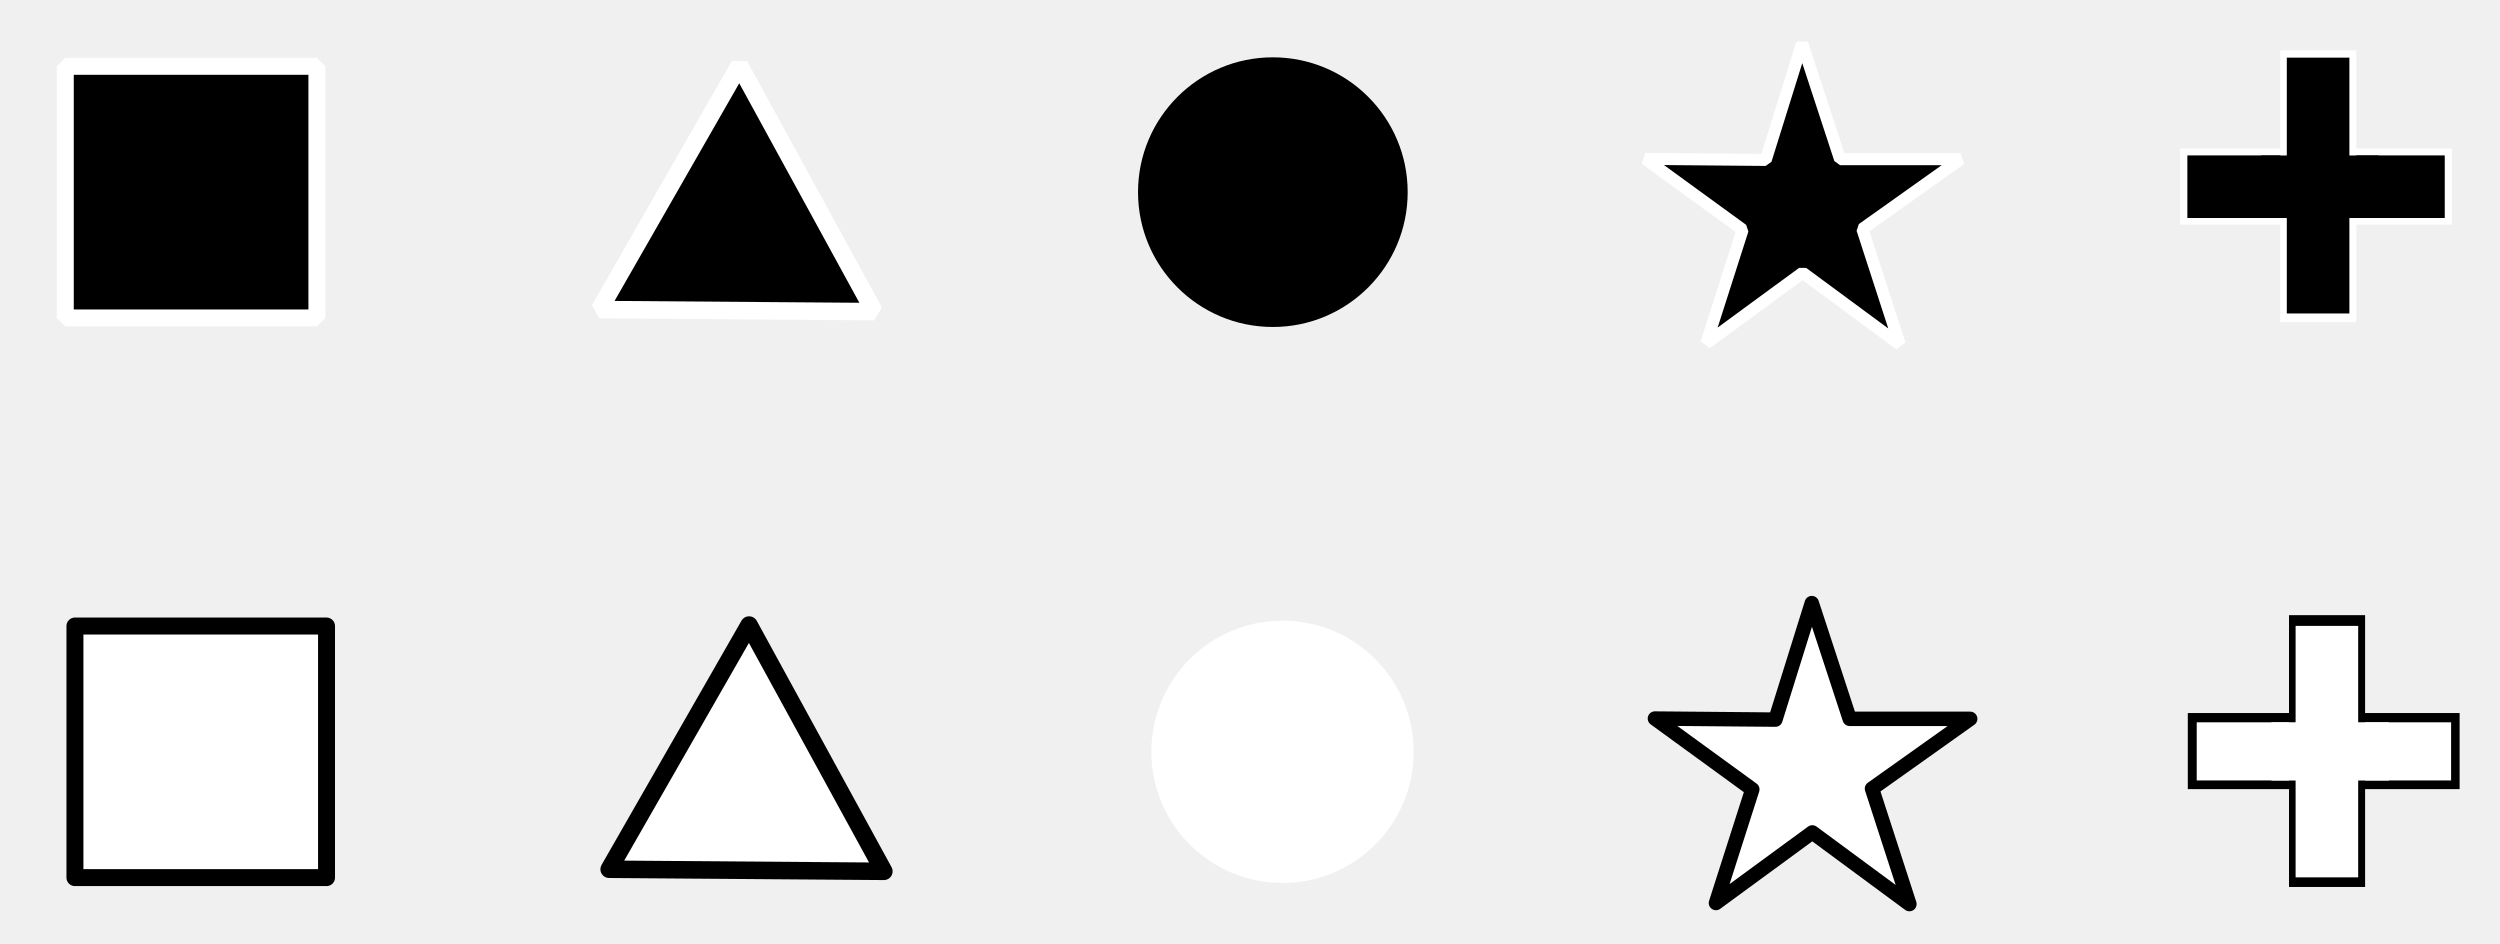
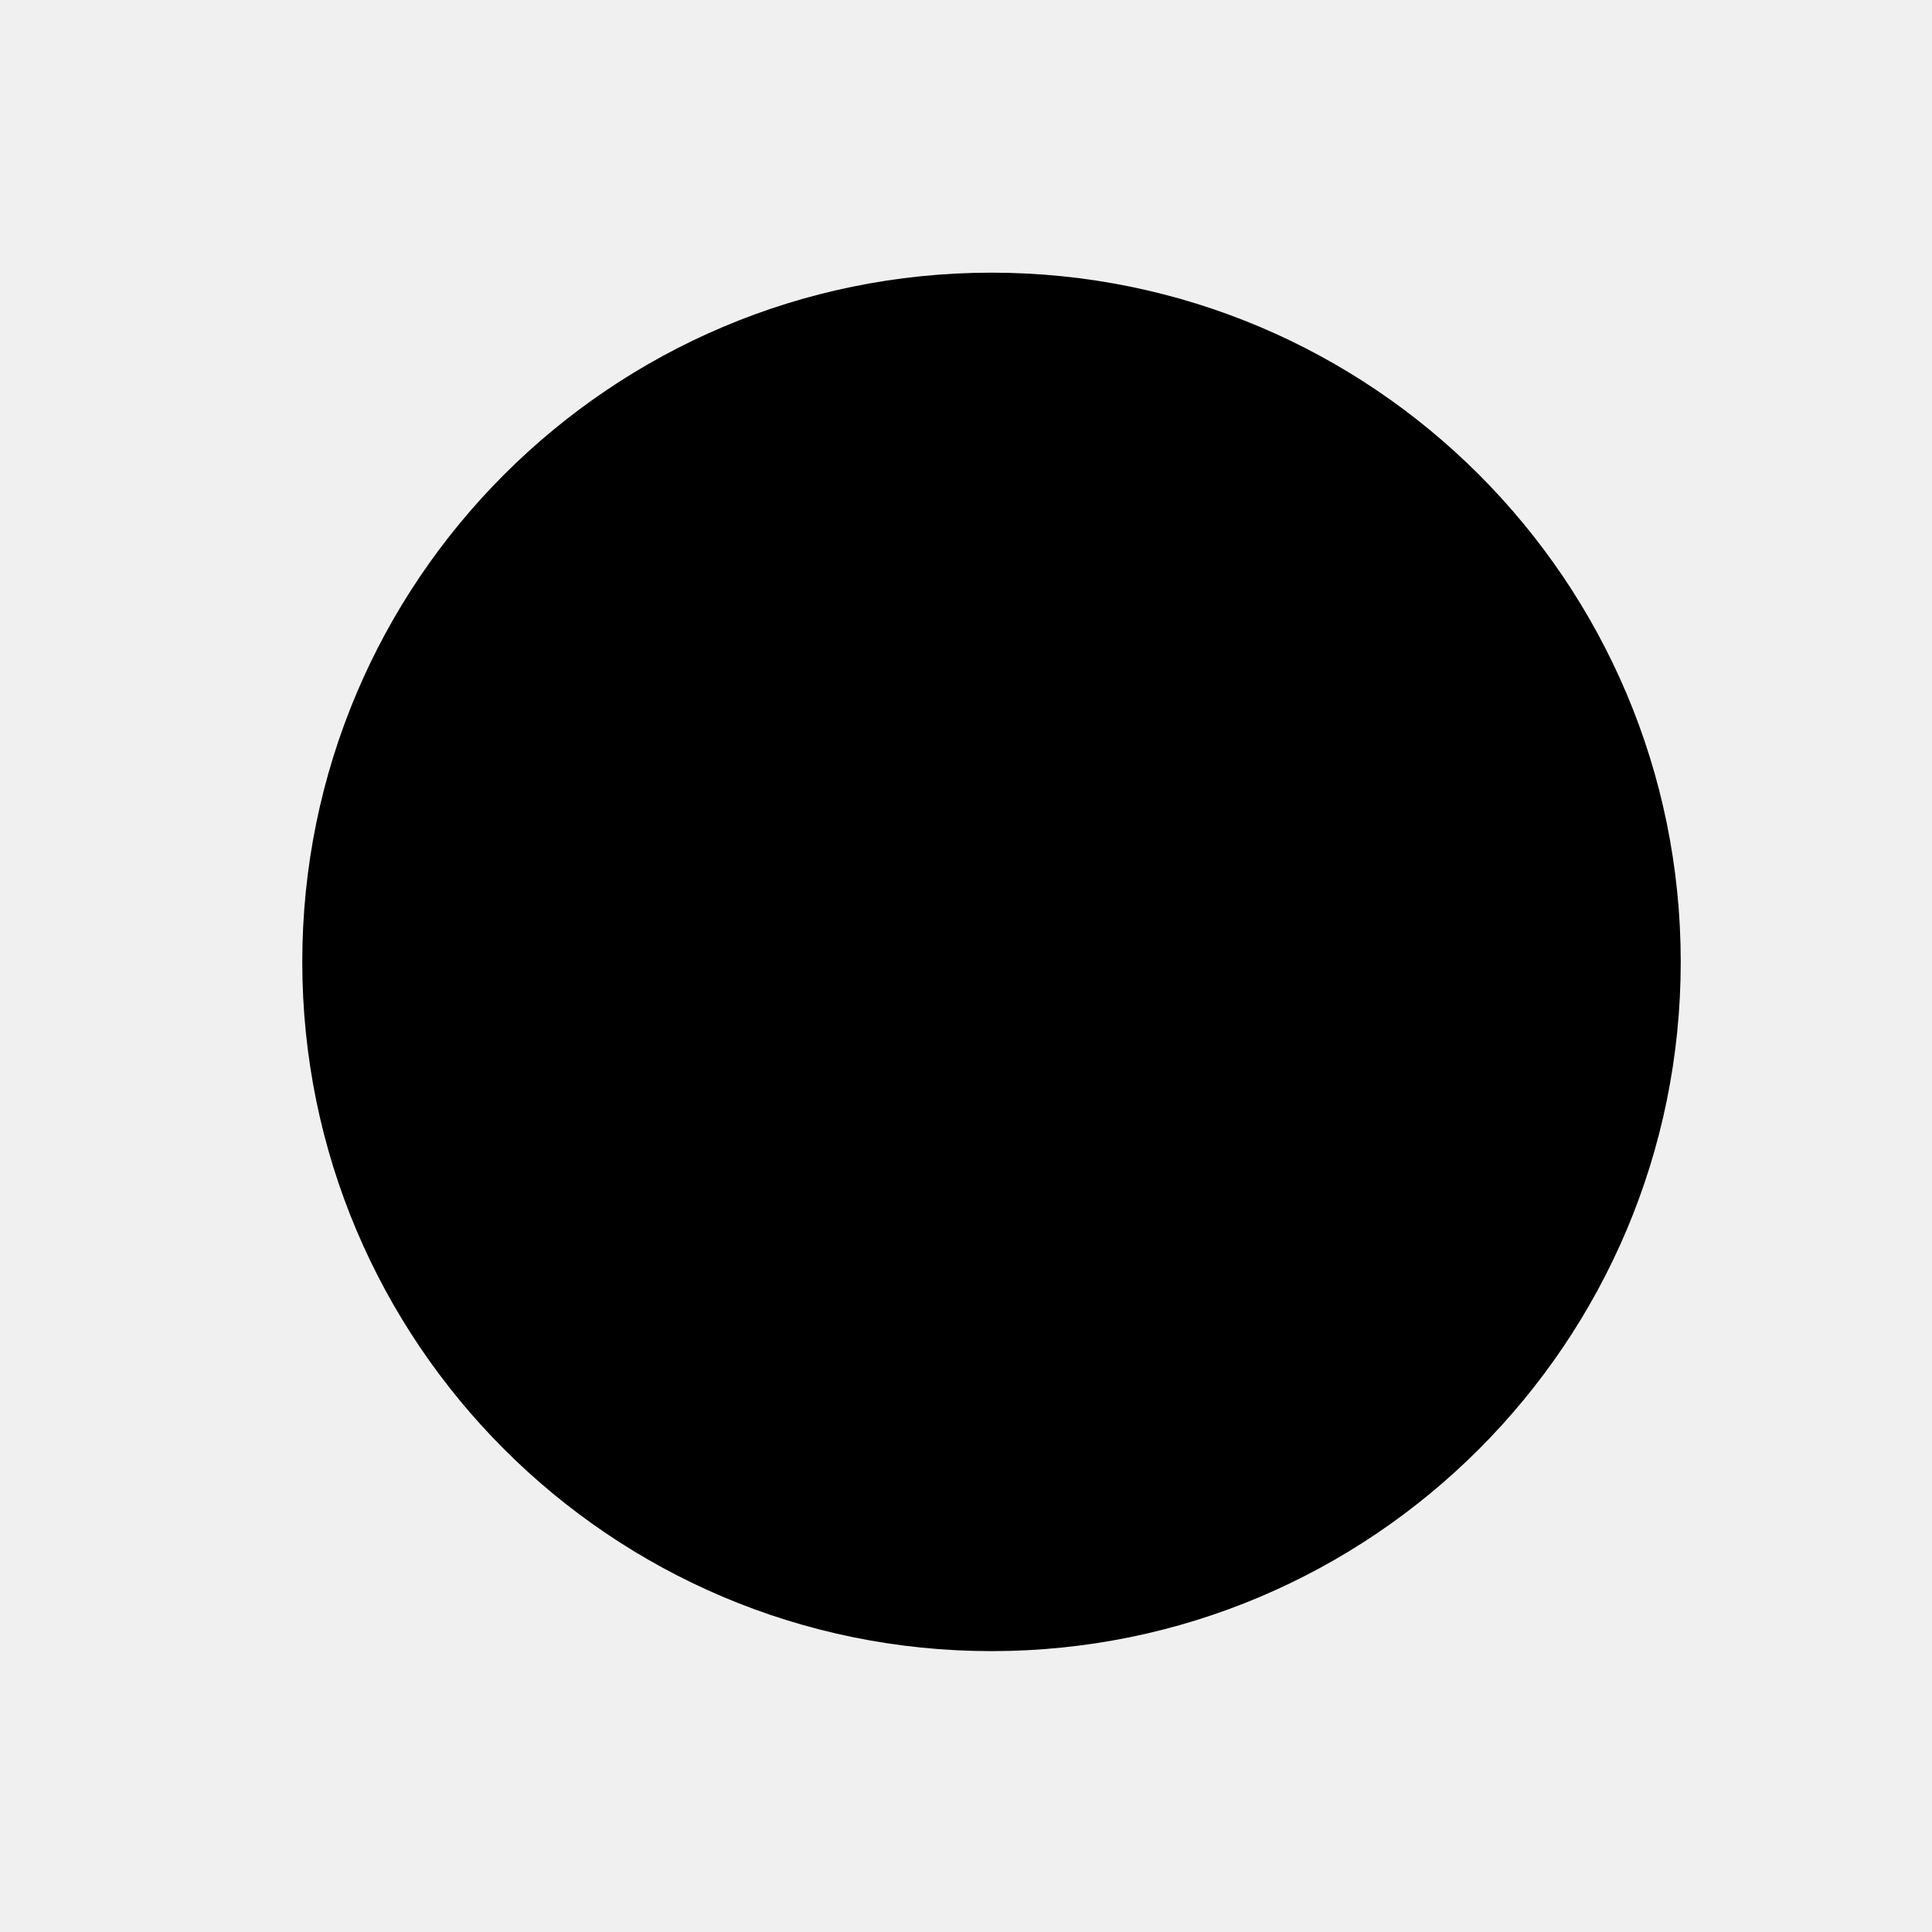
- <svg xmlns="http://www.w3.org/2000/svg" width="103.987mm" height="39.257mm" viewBox="0 0 103.987 39.257" version="1.1" id="svg1" xml:space="preserve">
+ <svg xmlns="http://www.w3.org/2000/svg" width="15.72mm" height="15.72mm" viewBox="0 0 15.72 15.72" version="1.1" id="svg1" xml:space="preserve">
  <defs id="defs1" />
-   <g id="layer1" transform="translate(-44.42195,-40.3595)">
-     <g id="g20">
-       <rect style="fill:#8b8b8b;fill-opacity:0;stroke-width:0.383;stroke-linecap:round;stroke-linejoin:bevel;-inkscape-stroke:none;paint-order:fill markers stroke" id="rect1" width="15.72" height="15.72" x="44.422" y="40.36" rx="0" ry="0" />
-       <rect style="fill:#000000;fill-opacity:1;stroke:#ffffff;stroke-width:0.705;stroke-linecap:round;stroke-linejoin:bevel;stroke-dasharray:none;stroke-opacity:1;paint-order:fill markers stroke" id="rect2" width="10.465" height="10.465" x="47.138" y="43.119" />
-     </g>
-     <g id="g23">
-       <rect style="fill:#8b8b8b;fill-opacity:0;stroke-width:0.383;stroke-linecap:round;stroke-linejoin:bevel;-inkscape-stroke:none;paint-order:fill markers stroke" id="rect1-6" width="15.72" height="15.72" x="67.015" y="40.519" rx="0" ry="0" />
-       <path id="rect2-2" style="stroke:#ffffff;stroke-width:0.728;stroke-linecap:round;stroke-linejoin:bevel;stroke-dasharray:none;stroke-opacity:1;paint-order:fill markers stroke" d="M 75.178,43.078 80.784,53.322 69.359,53.236 Z" />
-     </g>
+   <g id="layer1" transform="translate(-89.29848,-40.52541)">
    <rect style="fill:#8b8b8b;fill-opacity:0;stroke-width:0.383;stroke-linecap:round;stroke-linejoin:bevel;-inkscape-stroke:none;paint-order:fill markers stroke" id="rect1-6-2" width="15.72" height="15.72" x="89.298" y="40.525" rx="0" ry="0" />
    <circle style="fill:#000000;fill-opacity:1;stroke:none;stroke-width:0.663;stroke-linecap:round;stroke-linejoin:bevel;stroke-dasharray:none;stroke-opacity:1;paint-order:fill markers stroke" id="path2" cx="97.366" cy="48.352" r="5.608" />
-     <g id="g26">
-       <rect style="fill:#8b8b8b;fill-opacity:0;stroke-width:0.383;stroke-linecap:round;stroke-linejoin:bevel;-inkscape-stroke:none;paint-order:fill markers stroke" id="rect1-6-2-5" width="15.72" height="15.72" x="111.746" y="40.618" rx="0" ry="0" />
-       <g id="g3" style="stroke:#ffffff;stroke-width:0.5;stroke-dasharray:none;stroke-opacity:1">
-         <path style="fill:#000000;fill-opacity:1;stroke:#ffffff;stroke-width:0.5;stroke-linecap:round;stroke-linejoin:bevel;stroke-dasharray:none;stroke-opacity:1;paint-order:fill markers stroke" d="m 119.381,42.166 -1.513,4.846 -5.012,-0.044 4.051,2.947 -1.512,4.725 4.007,-2.936 4.04,2.981 -1.557,-4.802 4.085,-2.903 h -5.012 z" id="path3" />
-       </g>
-     </g>
-     <g id="g21">
-       <rect style="fill:#8b8b8b;fill-opacity:0;stroke-width:0.383;stroke-linecap:round;stroke-linejoin:bevel;-inkscape-stroke:none;paint-order:fill markers stroke" id="rect1-0" width="15.72" height="15.72" x="44.824" y="63.639" rx="0" ry="0" />
-       <rect style="fill:#ffffff;fill-opacity:1;stroke:#000000;stroke-width:0.705;stroke-linecap:round;stroke-linejoin:round;stroke-dasharray:none;stroke-opacity:1;paint-order:fill markers stroke" id="rect2-4" width="10.465" height="10.465" x="47.539" y="66.399" />
-     </g>
-     <g id="g22">
-       <rect style="fill:#8b8b8b;fill-opacity:0;stroke-width:0.383;stroke-linecap:round;stroke-linejoin:bevel;-inkscape-stroke:none;paint-order:fill markers stroke" id="rect1-6-28" width="15.72" height="15.72" x="67.417" y="63.799" rx="0" ry="0" />
-       <path id="rect2-2-8" style="fill:#ffffff;fill-opacity:1;stroke:#000000;stroke-width:0.728;stroke-linecap:round;stroke-linejoin:round;stroke-dasharray:none;stroke-opacity:1;paint-order:fill markers stroke" d="m 75.58,66.358 5.606,10.244 -11.426,-0.086 z" />
-     </g>
-     <rect style="fill:#8b8b8b;fill-opacity:0;stroke-width:0.383;stroke-linecap:round;stroke-linejoin:bevel;-inkscape-stroke:none;paint-order:fill markers stroke" id="rect1-6-2-6" width="15.72" height="15.72" x="89.7" y="63.805" rx="0" ry="0" />
-     <circle style="fill:#ffffff;fill-opacity:1;stroke:none;stroke-width:0.755;stroke-linecap:round;stroke-linejoin:bevel;stroke-dasharray:none;stroke-opacity:1;paint-order:fill markers stroke" id="path2-6" cx="97.768" cy="71.631" r="5.455" />
-     <g id="g27">
-       <rect style="fill:#8b8b8b;fill-opacity:0;stroke-width:0.383;stroke-linecap:round;stroke-linejoin:bevel;-inkscape-stroke:none;paint-order:fill markers stroke" id="rect1-6-2-5-0" width="15.72" height="15.72" x="112.148" y="63.897" rx="0" ry="0" />
-       <g id="g3-5" transform="translate(0.4017609,23.27943)" style="fill:#ffffff;fill-opacity:1;stroke:#000000;stroke-width:0.6;stroke-linecap:round;stroke-linejoin:round;stroke-dasharray:none;stroke-opacity:1">
-         <path style="fill:#ffffff;fill-opacity:1;stroke:#000000;stroke-width:0.6;stroke-linecap:round;stroke-linejoin:round;stroke-dasharray:none;stroke-opacity:1;paint-order:fill markers stroke" d="m 119.381,42.166 -1.513,4.846 -5.012,-0.044 4.051,2.947 -1.512,4.725 4.007,-2.936 4.04,2.981 -1.557,-4.802 4.085,-2.903 h -5.012 z" id="path3-0" />
-       </g>
-     </g>
-     <g id="g28">
-       <rect style="fill:#8b8b8b;fill-opacity:0;stroke-width:0.383;stroke-linecap:round;stroke-linejoin:bevel;-inkscape-stroke:none;paint-order:fill markers stroke" id="rect1-6-2-5-2" width="15.72" height="15.72" x="132.689" y="40.58" rx="0" ry="0" />
-       <g id="g17">
-         <g id="g16">
-           <rect style="fill:#ffffff;fill-opacity:1;stroke:none;stroke-width:0.807;stroke-linecap:round;stroke-linejoin:round;stroke-dasharray:none;stroke-opacity:1;paint-order:fill markers stroke" id="rect4-9-4" width="3.165" height="11.306" x="-49.701" y="135.1" transform="rotate(-90)" />
-           <rect style="fill:#000000;fill-opacity:1;stroke:none;stroke-width:0.712;stroke-linecap:round;stroke-linejoin:round;stroke-dasharray:none;stroke-opacity:1;paint-order:fill markers stroke" id="rect4-9-0-9" width="2.603" height="10.706" x="-49.427" y="135.405" transform="rotate(-90)" />
-         </g>
-         <g id="g9" transform="translate(0.1052374)">
-           <g id="g7">
-             <g id="g5" transform="translate(-12.30312,-0.4630208)">
-               <rect style="fill:#ffffff;fill-opacity:1;stroke:none;stroke-width:0.807;stroke-linecap:round;stroke-linejoin:round;stroke-dasharray:none;stroke-opacity:1;paint-order:fill markers stroke" id="rect4-9" width="3.165" height="11.306" x="151.465" y="42.915" />
-               <rect style="fill:#000000;fill-opacity:1;stroke:none;stroke-width:0.71;stroke-linecap:round;stroke-linejoin:round;stroke-dasharray:none;stroke-opacity:1;paint-order:fill markers stroke" id="rect4-9-0" width="2.603" height="10.641" x="151.739" y="43.22" />
-             </g>
-           </g>
-           <rect style="fill:#000000;fill-opacity:1;stroke:none;stroke-width:0.401;stroke-linecap:round;stroke-linejoin:round;stroke-dasharray:none;stroke-opacity:1;paint-order:fill markers stroke" id="rect7" width="4.883" height="2.6" x="138.373" y="46.827" />
-         </g>
-       </g>
-     </g>
-     <g id="g30">
-       <rect style="fill:#8b8b8b;fill-opacity:0;stroke-width:0.344;stroke-linecap:round;stroke-linejoin:bevel;-inkscape-stroke:none;paint-order:fill markers stroke" id="rect1-6-2-5-2-2" width="14.132" height="14.132" x="133.884" y="64.654" rx="0" ry="0" />
-       <rect style="fill:#000000;fill-opacity:1;stroke:none;stroke-width:0.807;stroke-linecap:round;stroke-linejoin:round;stroke-dasharray:none;stroke-opacity:1;paint-order:fill markers stroke" id="rect4-9-4-9" width="3.165" height="11.306" x="-73.183" y="135.423" transform="rotate(-90)" />
-       <rect style="fill:#ffffff;fill-opacity:1;stroke:none;stroke-width:0.683;stroke-linecap:round;stroke-linejoin:round;stroke-dasharray:none;stroke-opacity:1;paint-order:fill markers stroke" id="rect4-9-0-9-1" width="2.418" height="10.581" x="-72.822" y="135.794" transform="rotate(-90)" />
-       <rect style="fill:#000000;fill-opacity:1;stroke:none;stroke-width:0.807;stroke-linecap:round;stroke-linejoin:round;stroke-dasharray:none;stroke-opacity:1;paint-order:fill markers stroke" id="rect4-9-8" width="3.165" height="11.306" x="139.633" y="65.947" />
-       <rect style="fill:#ffffff;fill-opacity:1;stroke:none;stroke-width:0.704;stroke-linecap:round;stroke-linejoin:round;stroke-dasharray:none;stroke-opacity:1;paint-order:fill markers stroke" id="rect4-9-0-4" width="2.603" height="10.46" x="139.907" y="66.393" />
-       <rect style="fill:#ffffff;fill-opacity:1;stroke:none;stroke-width:0.387;stroke-linecap:round;stroke-linejoin:round;stroke-dasharray:none;stroke-opacity:1;paint-order:fill markers stroke" id="rect7-0" width="4.883" height="2.423" x="138.903" y="70.402" />
-     </g>
  </g>
</svg>
